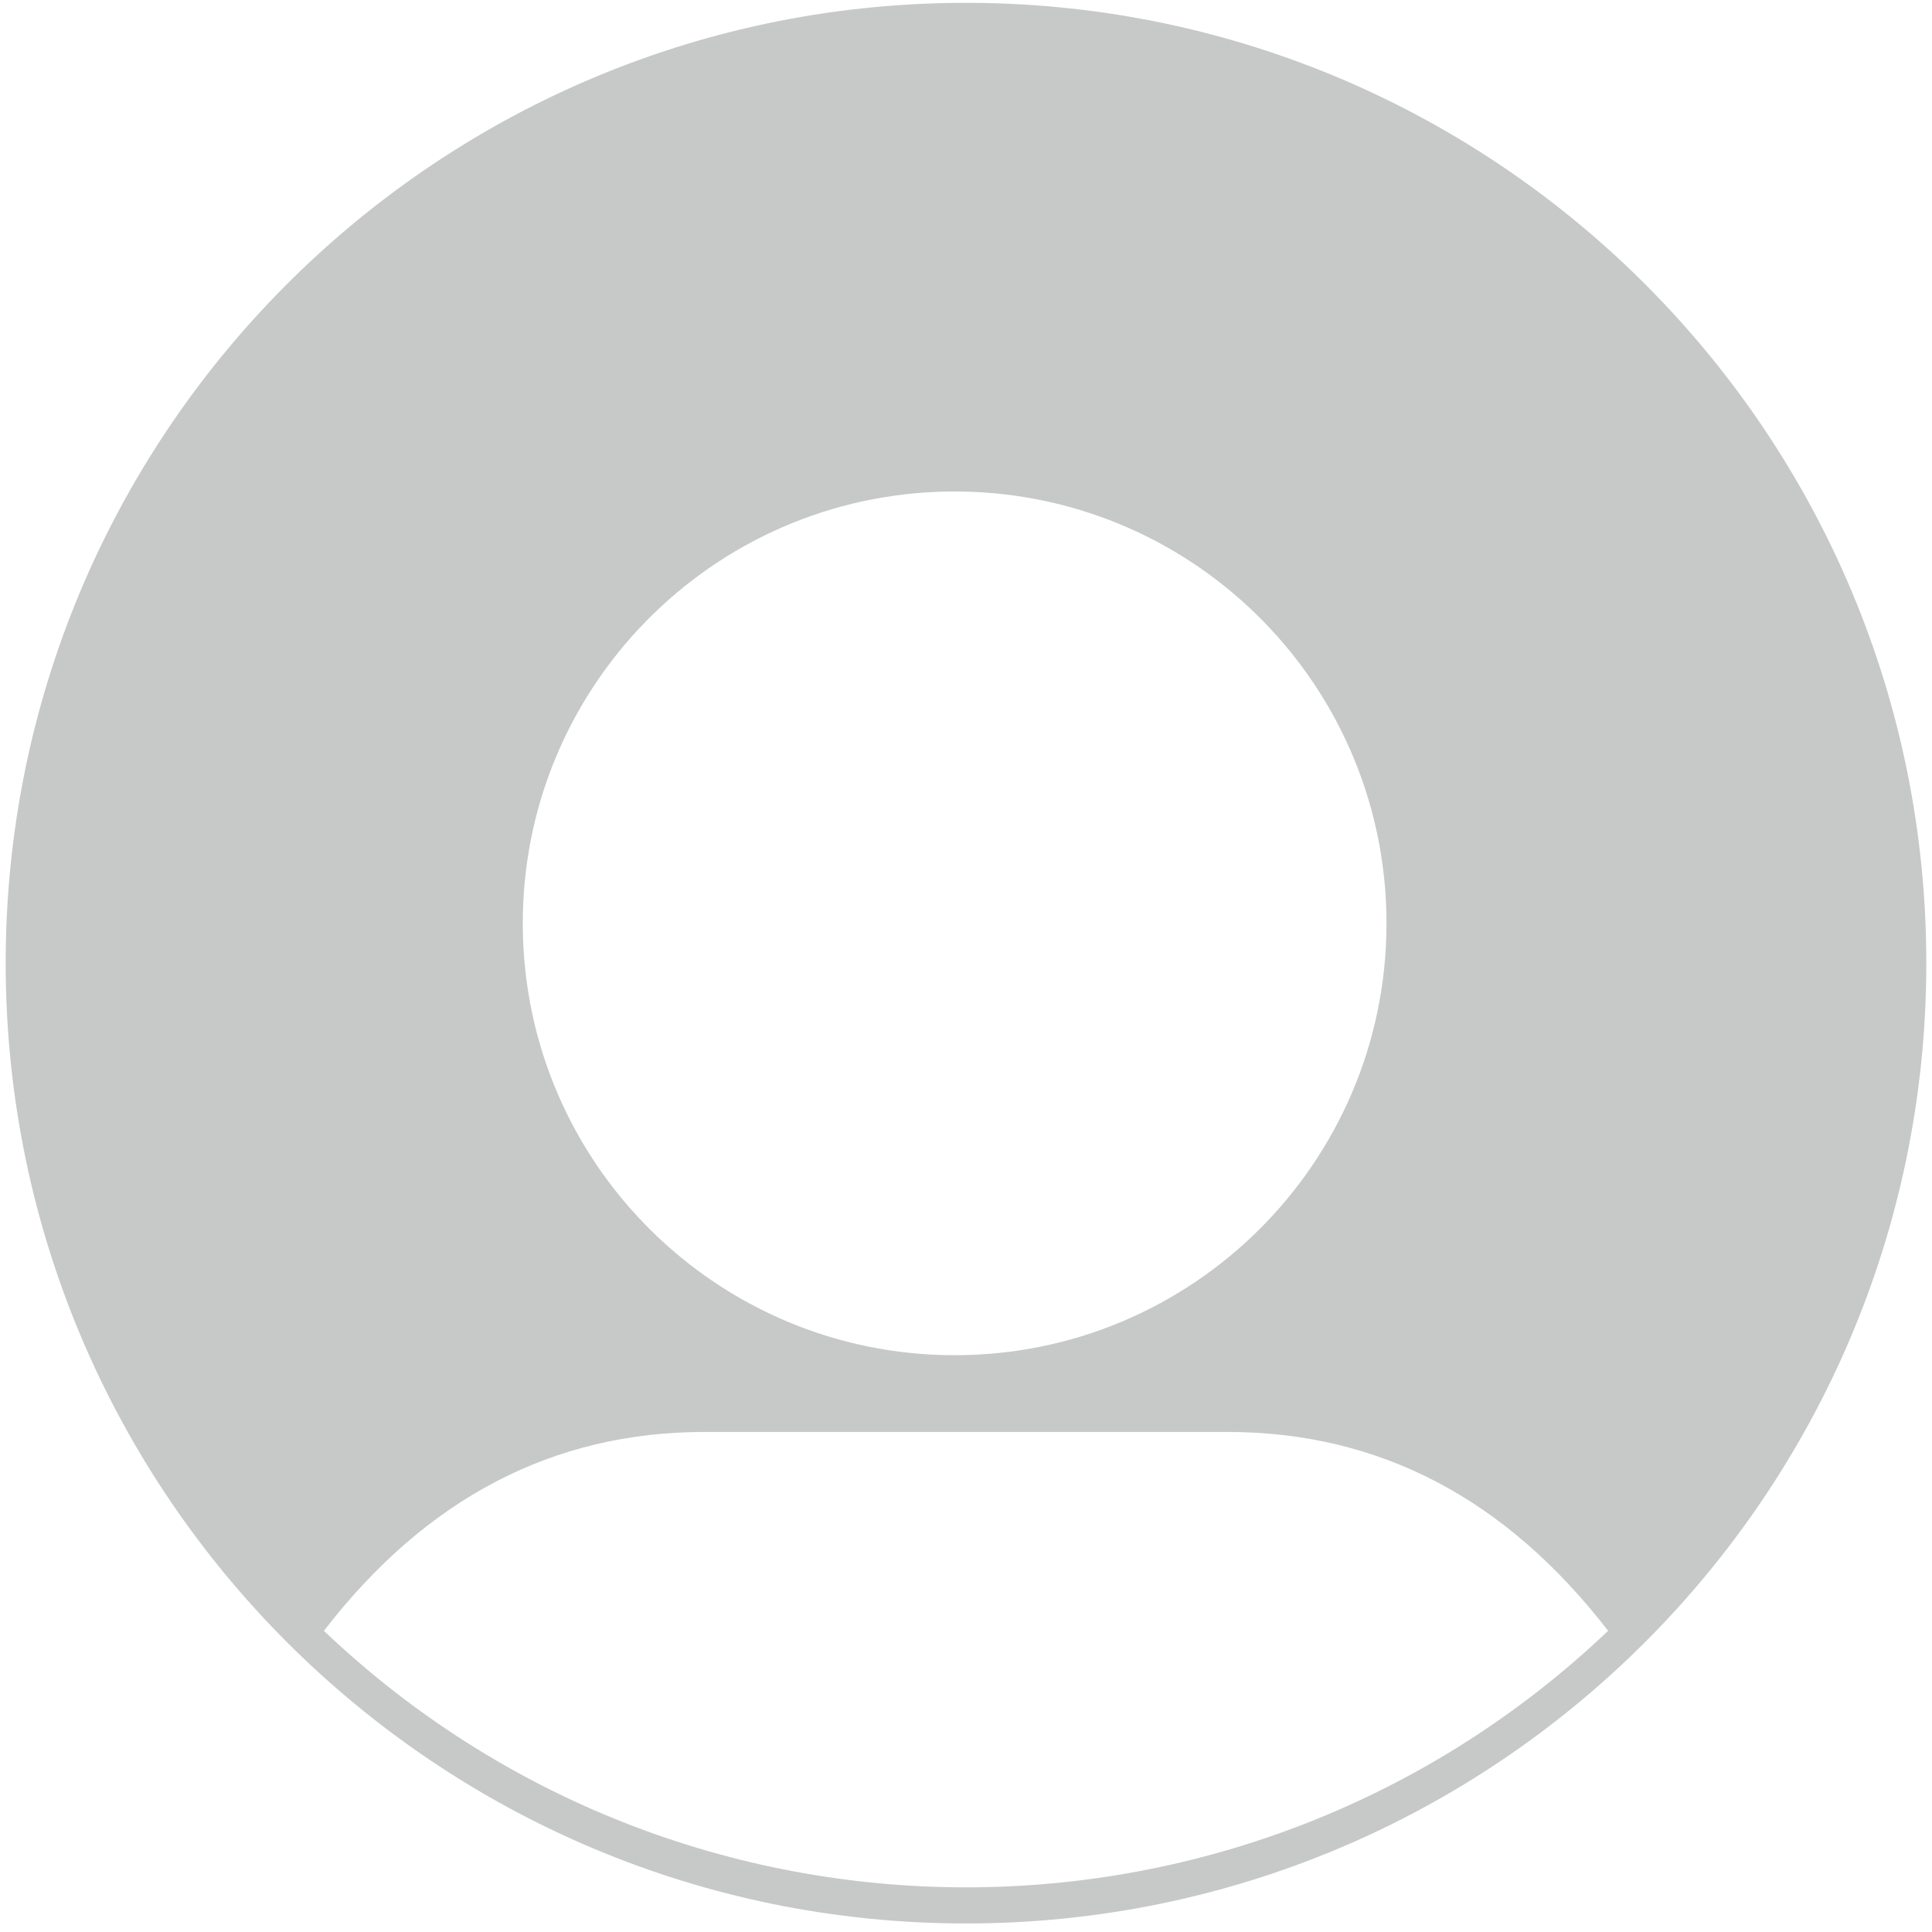
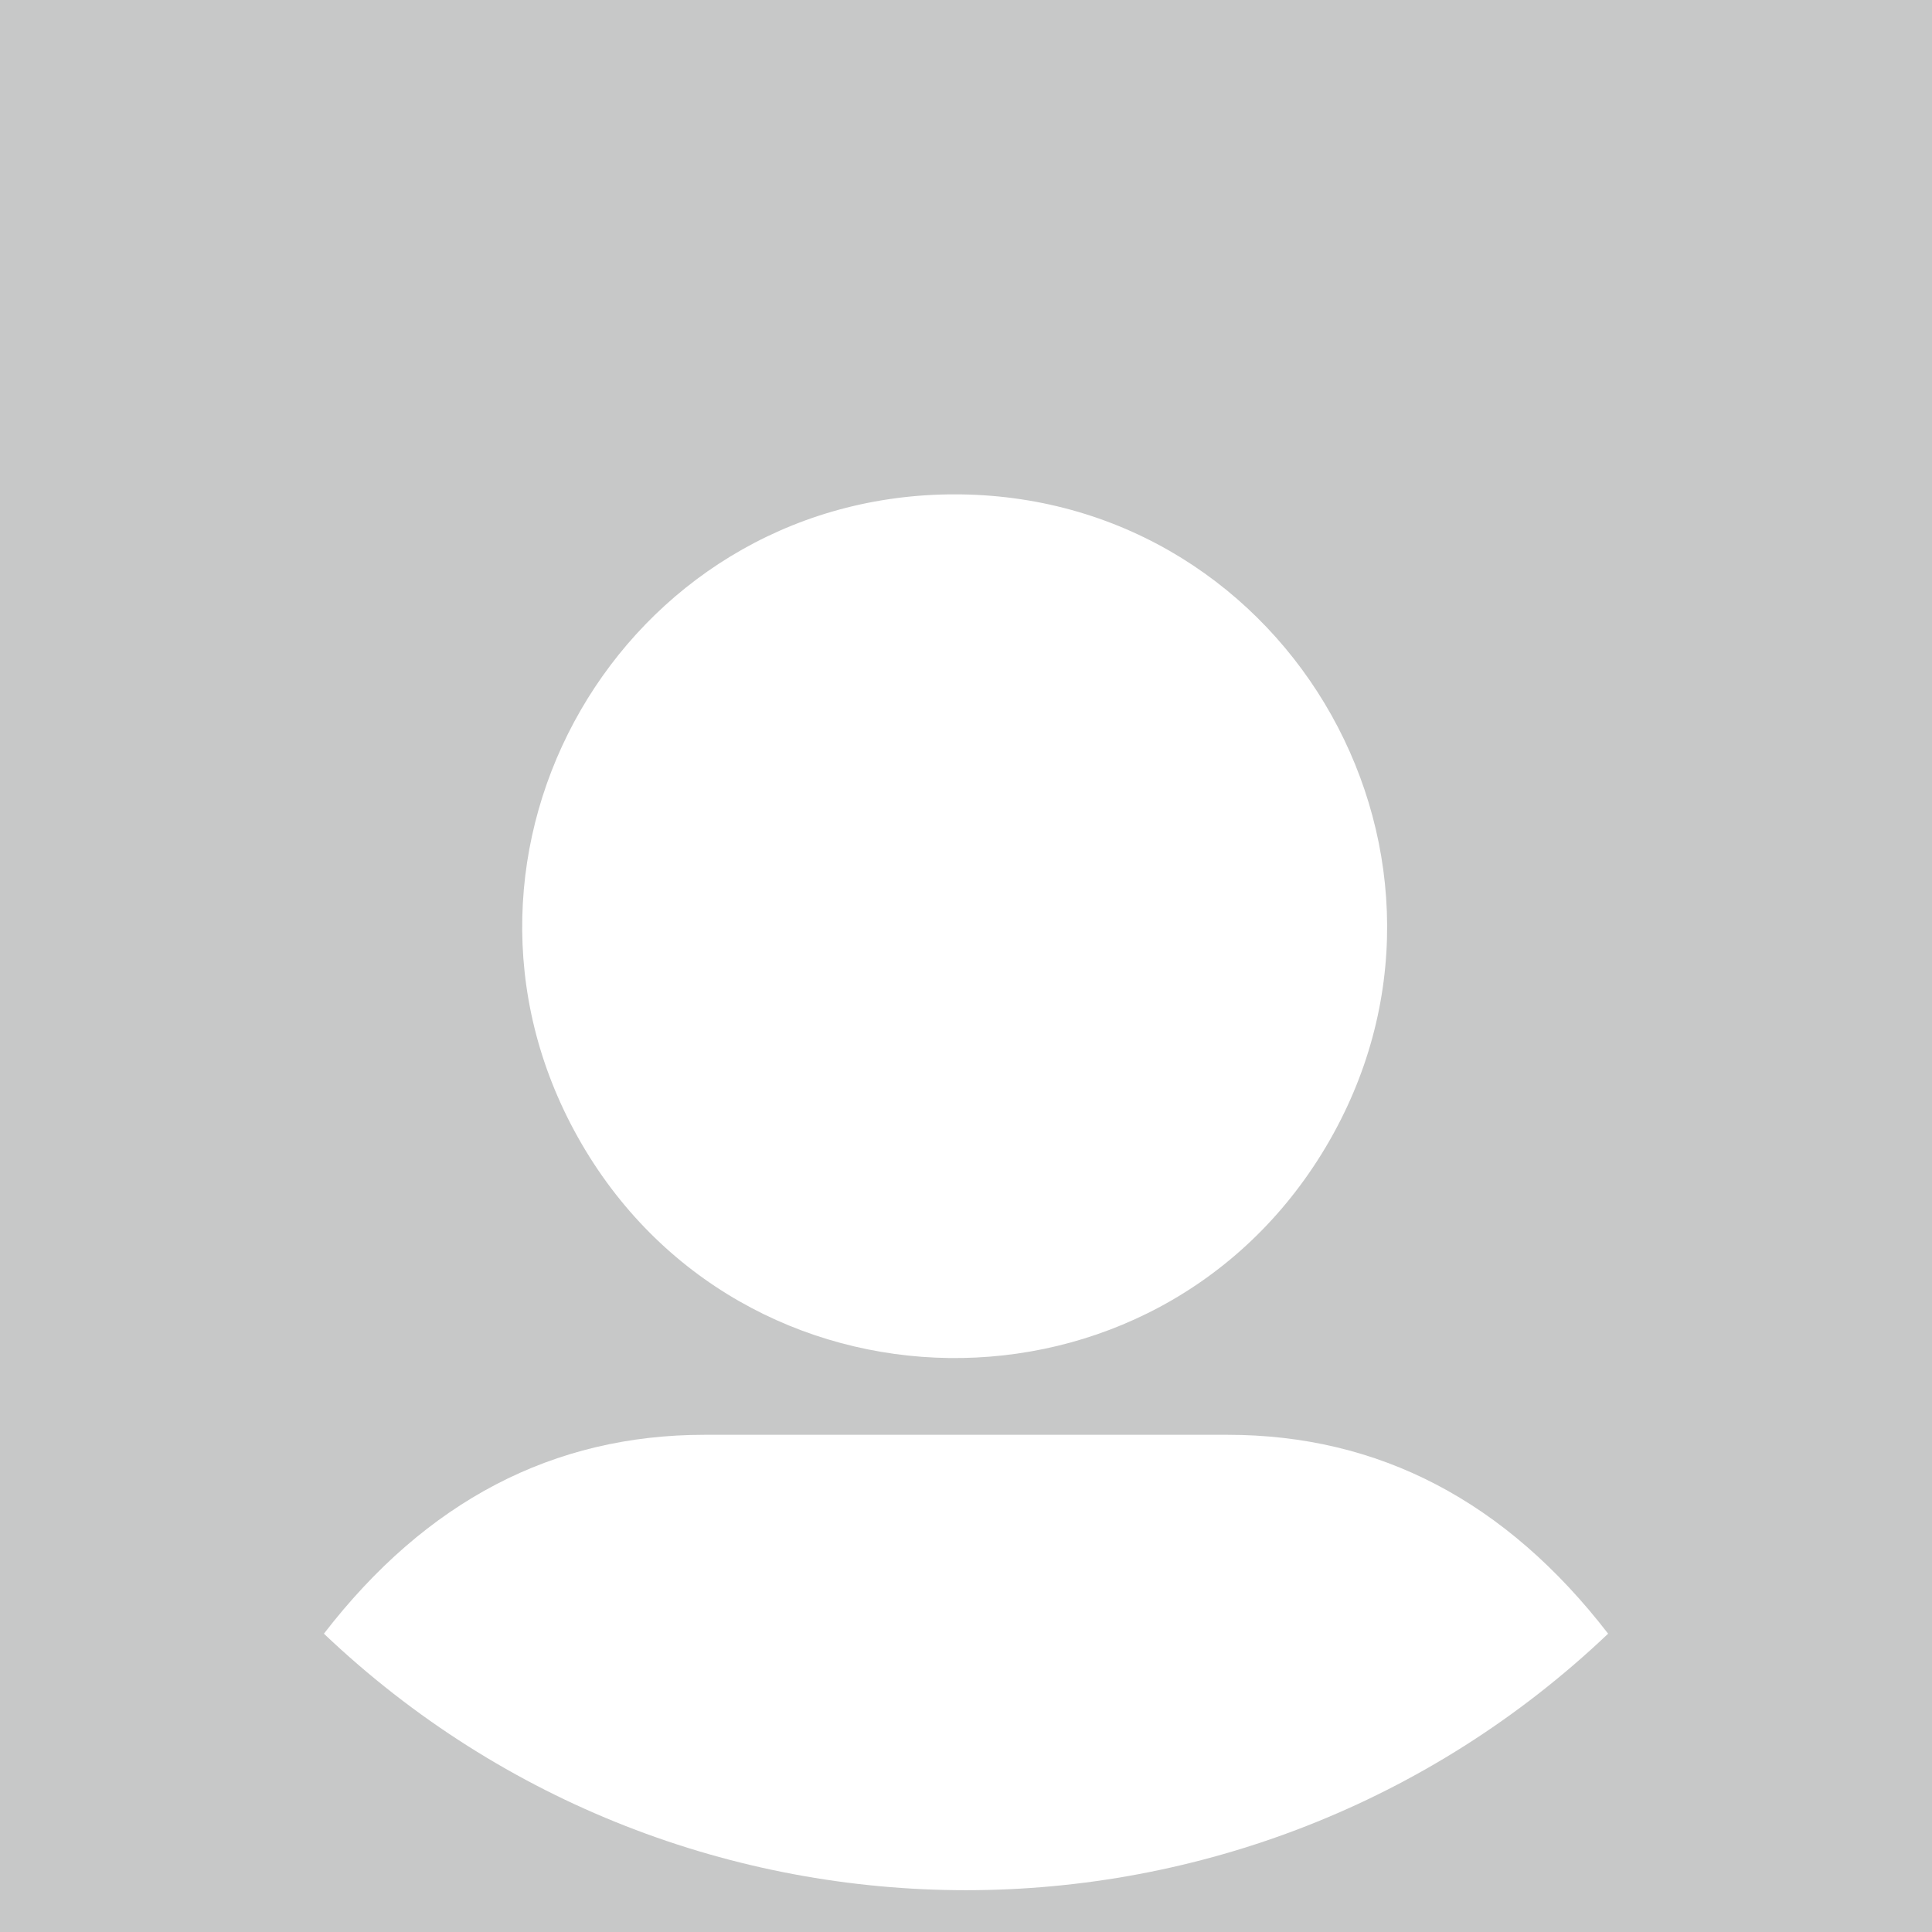
<svg xmlns="http://www.w3.org/2000/svg" viewBox="0 0 340 340">
-   <path fill="#c7c8c8" d="m169,.5a169,169 0 1,0 2,0zm0,86a76,76 0 1 1-2,0zM57,287q27-35 67-35h92q40,0 67,35a164,164 0 0,1-226,0" />
+   <path fill="#c7c8c8" d="M 0 0 L 0 340 L 340 340 L 340 0 Z M 169.003 87.001 C 227.502 87.771 263.232 151.58 233.315 201.858 C 203.398 252.135 130.274 251.173 101.69 200.126 C 73.54 149.851 109.388 87.76 167.003 87.001 L 169.003 87.001 Z M 57.003 287.501 C 75.003 264.168 97.336 252.501 124.003 252.501 L 216.003 252.501 C 242.669 252.501 265.003 264.168 283.003 287.501 C 219.692 347.692 120.313 347.692 57.003 287.501" />
</svg>
